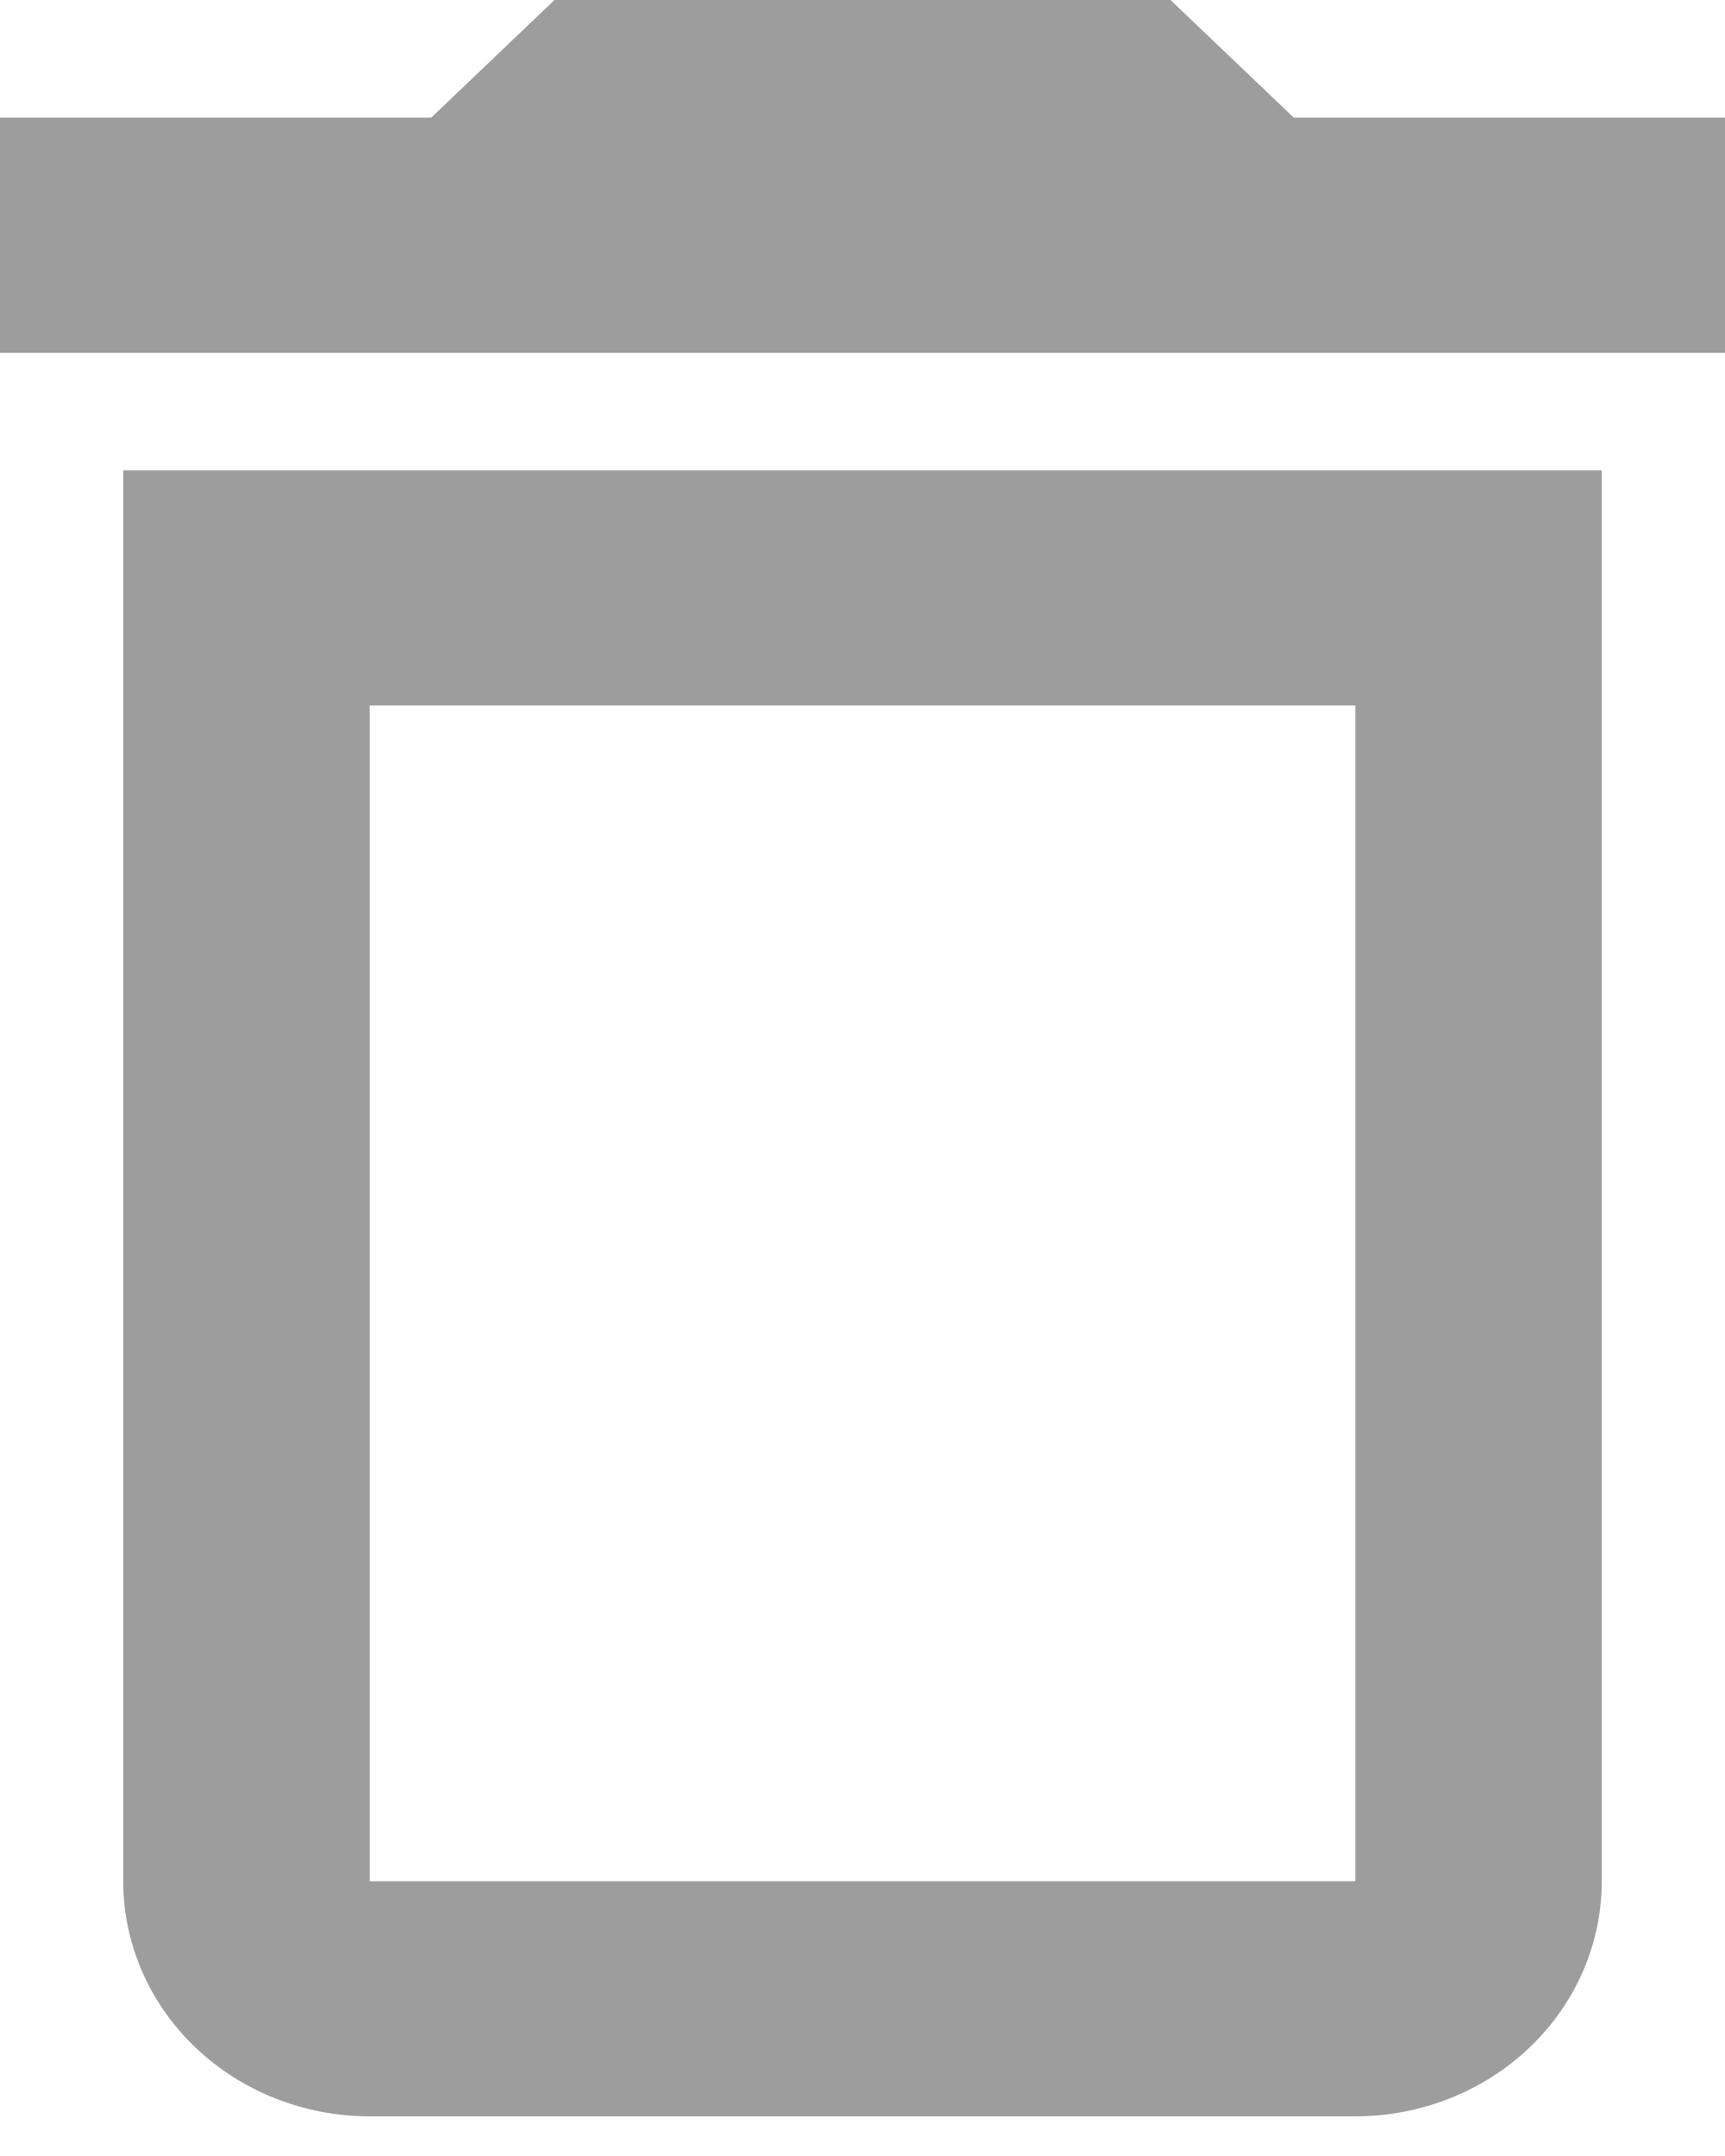
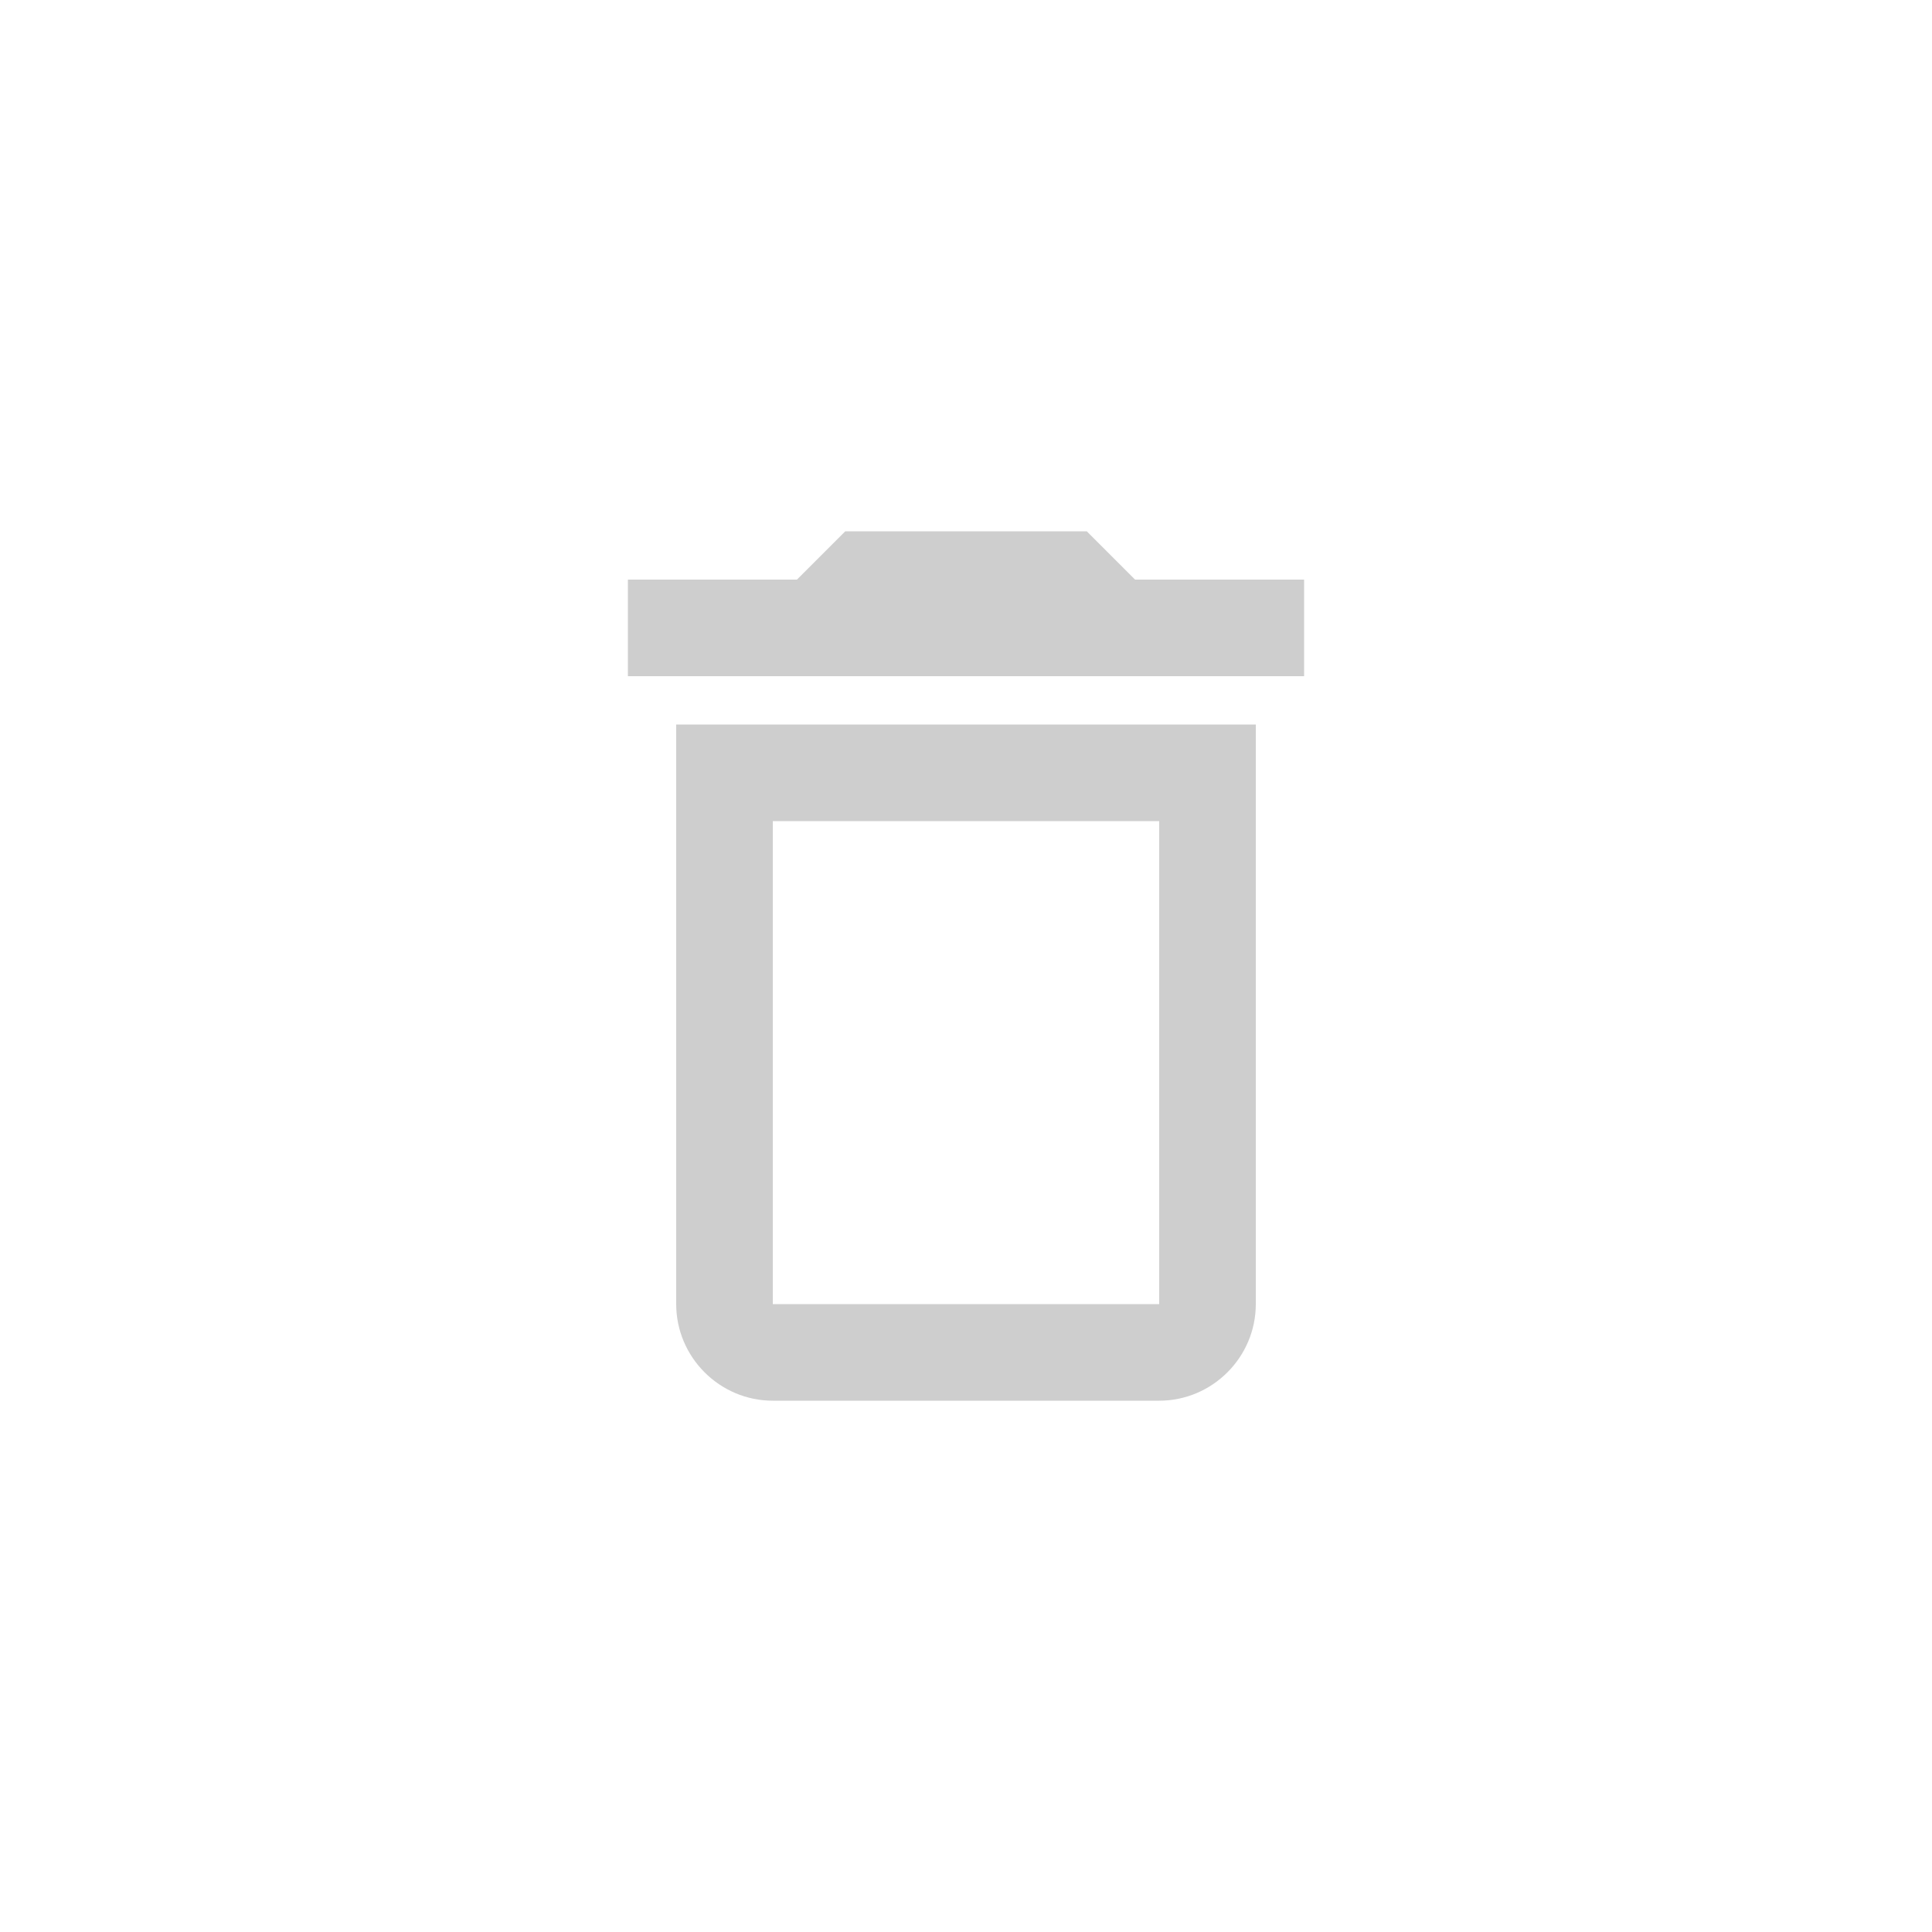
- <svg xmlns="http://www.w3.org/2000/svg" width="16" height="20" viewBox="0 0 16 20" fill="none">
-   <path d="M1.143 17.451C1.143 18.029 1.384 18.584 1.812 18.993C2.241 19.402 2.822 19.632 3.429 19.632H12.571C13.178 19.632 13.759 19.402 14.188 18.993C14.616 18.584 14.857 18.029 14.857 17.451V4.363H1.143V17.451ZM3.429 6.544H12.571V17.451H3.429V6.544ZM12 1.091L10.857 0H5.143L4 1.091H0V3.272H16V1.091H12Z" fill="#9D9D9D" />
+ <svg xmlns="http://www.w3.org/2000/svg" width="40" height="40" fill="none">
+   <path d="M24 17v10h-8V17h8Zm-1.5-6h-5l-1 1H13v2h14v-2h-3.5l-1-1Zm3.5 4H14v12c0 1.1.9 2 2 2h8c1.1 0 2-.9 2-2V15Z" fill="#CECECE" />
</svg>
